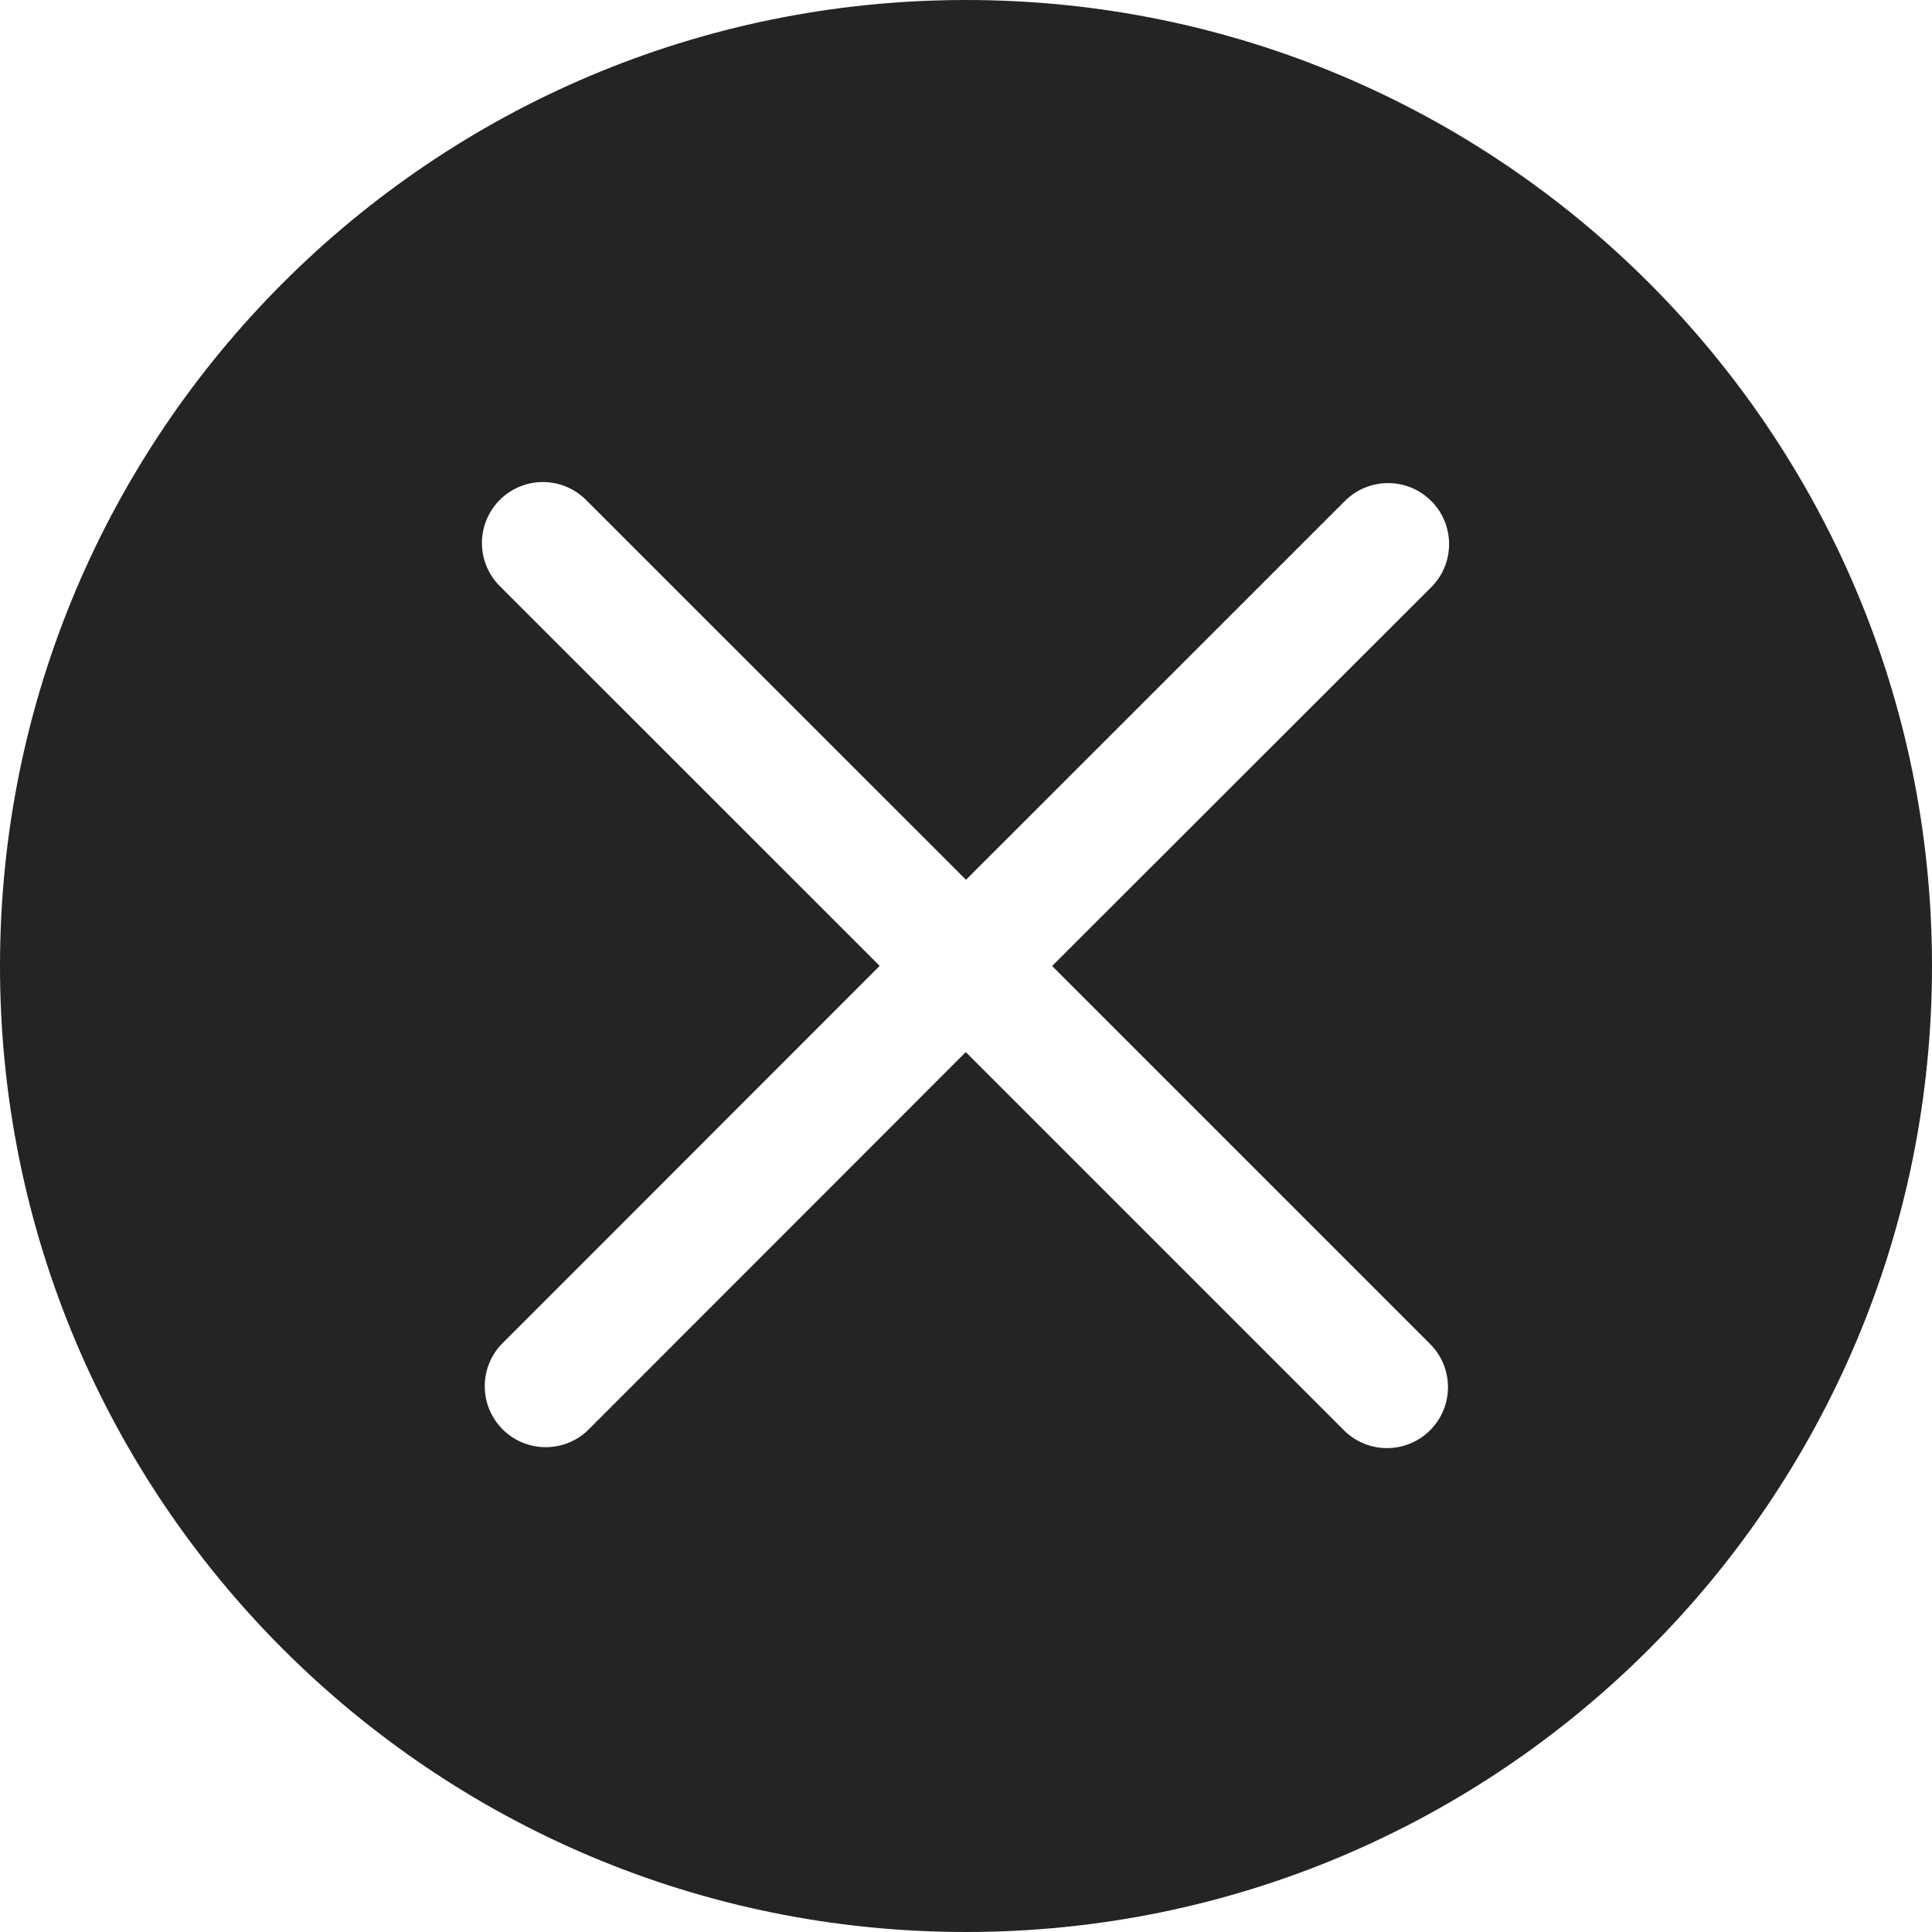
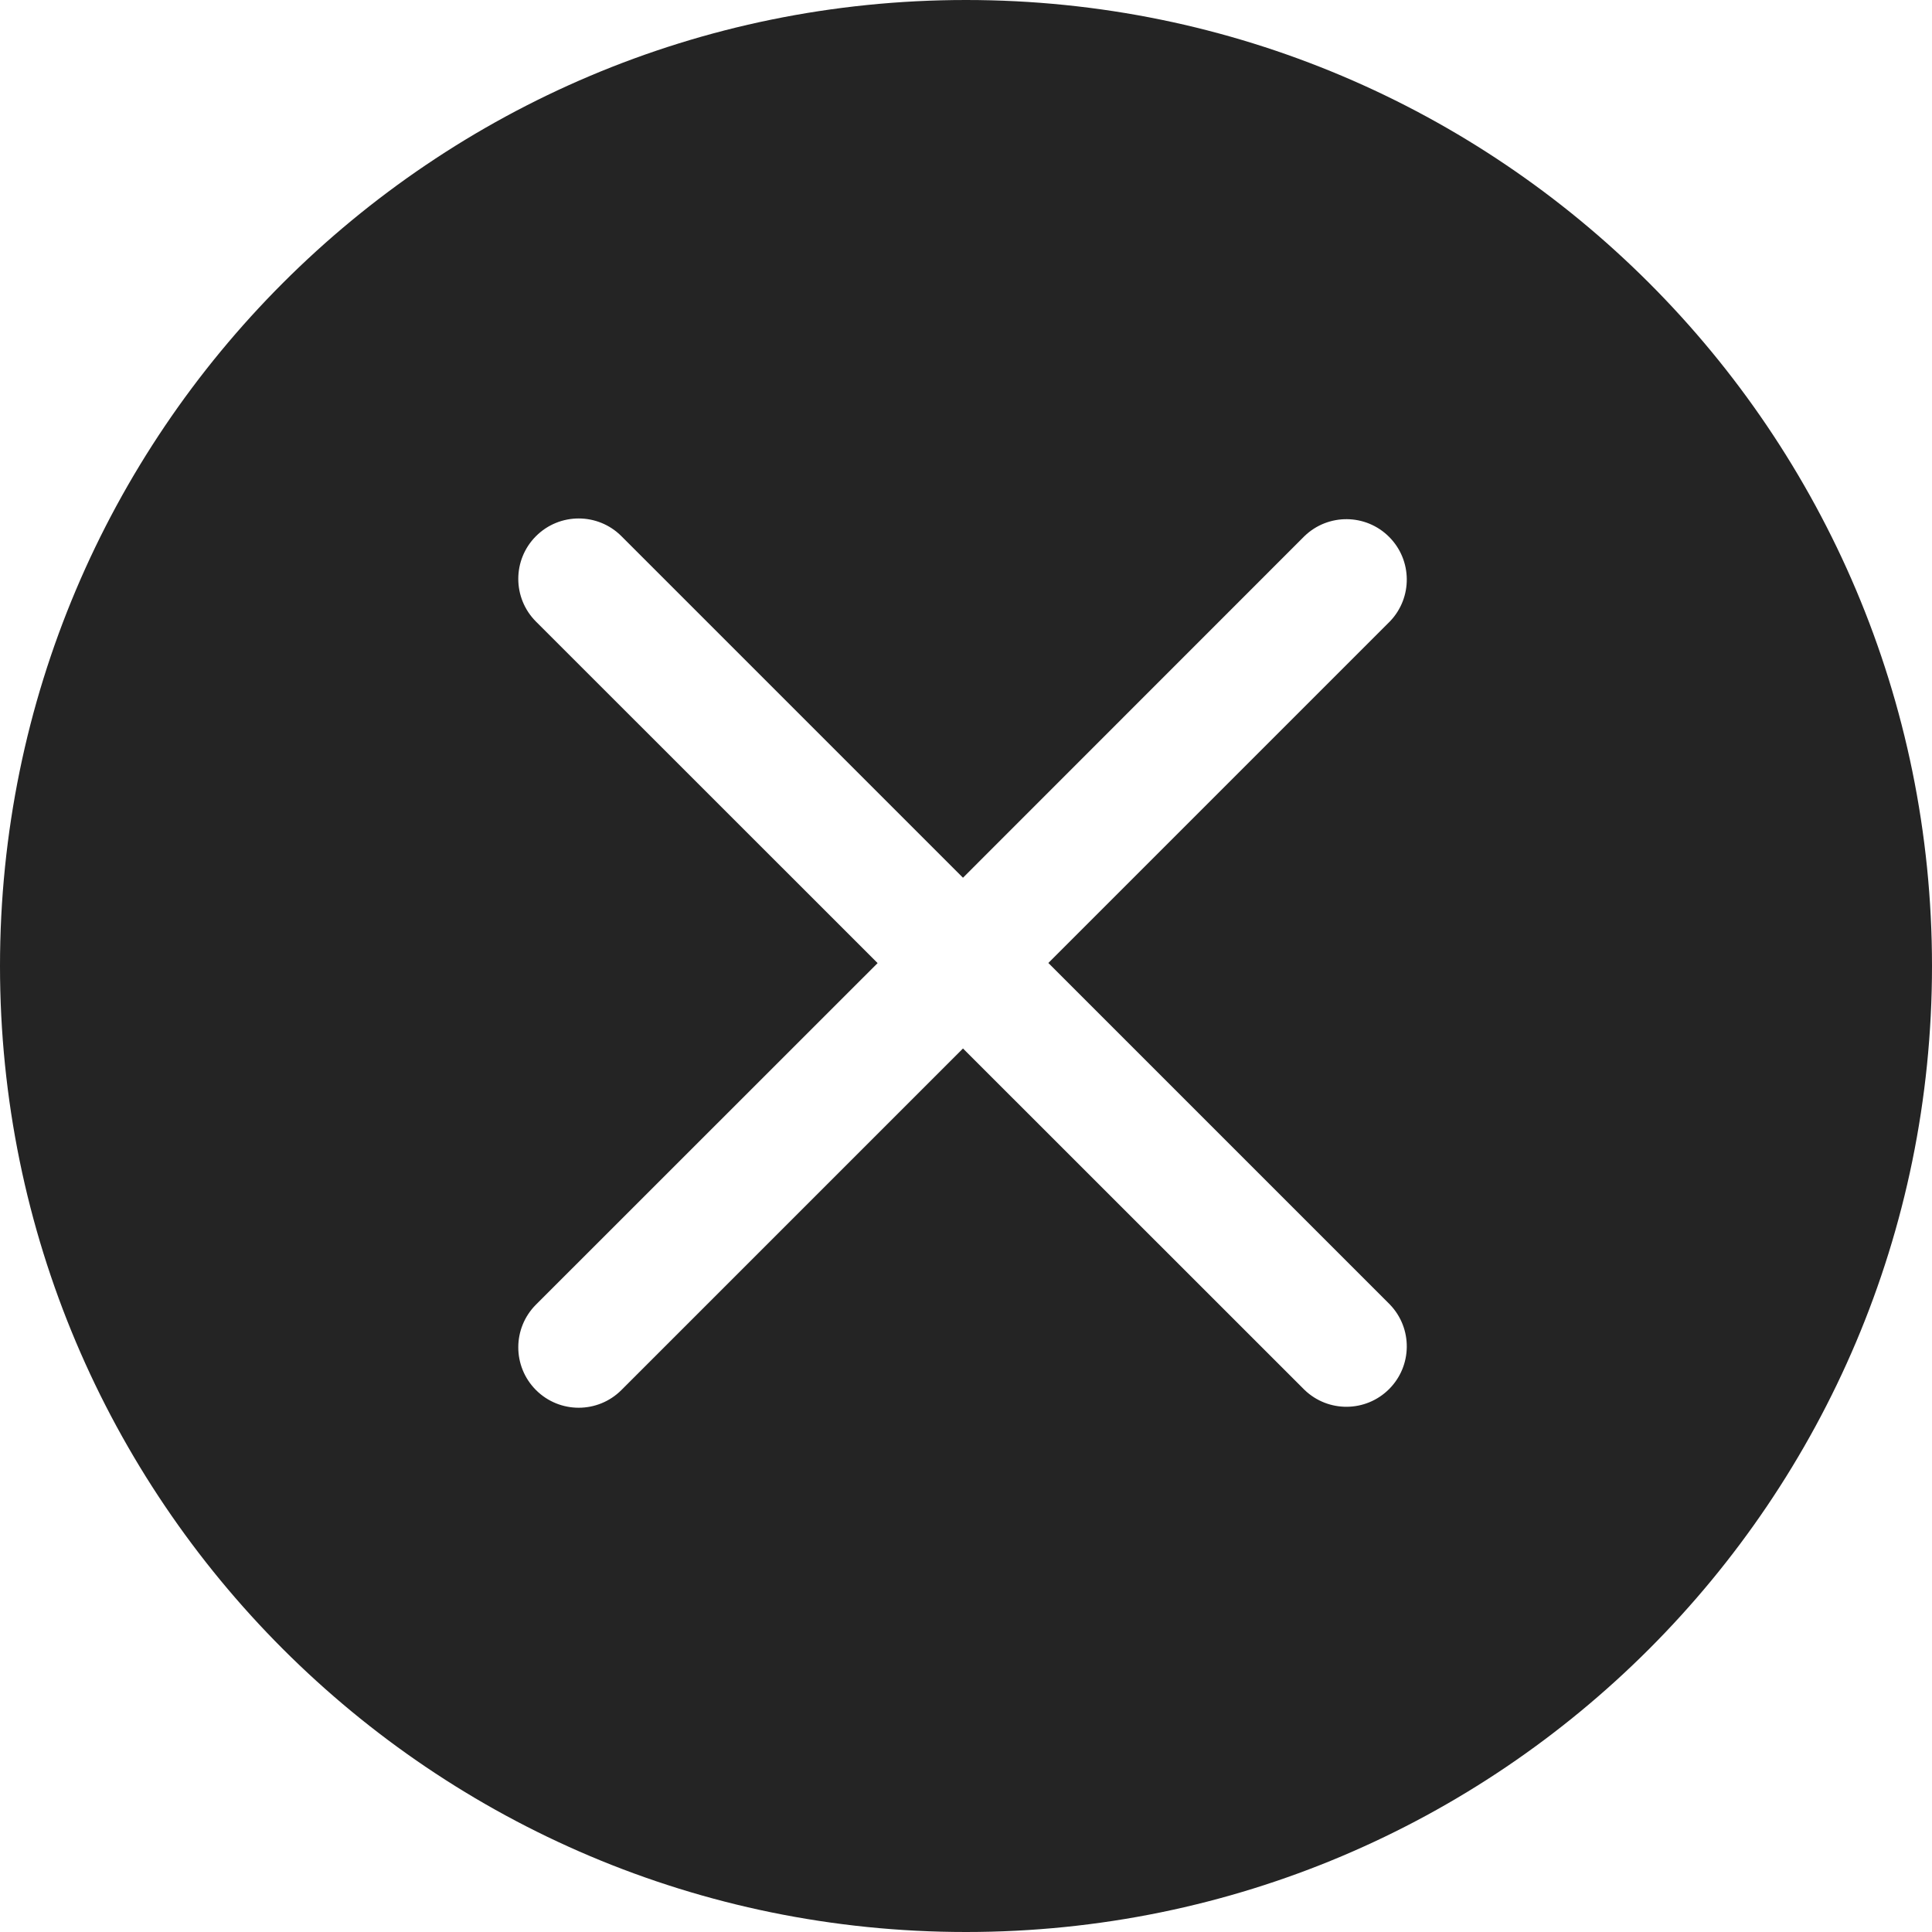
- <svg width="16" height="16" fill="none" viewBox="0 0 16 16">
-   <path fill="#242424" fill-rule="evenodd" d="M8 16A8 8 0 1 0 8 0a8 8 0 0 0 0 16Zm0-8.714L4.861 4.148a.505.505 0 1 0-.714.714l3.138 3.137-3.138 3.14a.505.505 0 0 0 .714.713l3.137-3.139 3.14 3.14a.505.505 0 0 0 .713-.715L8.713 8l3.14-3.137a.505.505 0 0 0-.715-.714L8 7.286Z" clip-rule="evenodd" />
+ <svg xmlns="http://www.w3.org/2000/svg" width="16" height="16" fill="none" viewBox="0 0 16 16">
+   <path fill="#242424" d="M8 0a8 8 0 1 0 0 16A8 8 0 0 0 8 0Zm2.803 4.44a.5.5 0 0 1 .707.707L8.682 7.975l2.828 2.828a.5.5 0 0 1-.707.707L7.975 8.683l-2.829 2.829a.5.5 0 1 1-.707-.708l2.829-2.828-2.829-2.828a.5.5 0 0 1 .707-.708l2.829 2.829 2.828-2.829Z" />
</svg>
